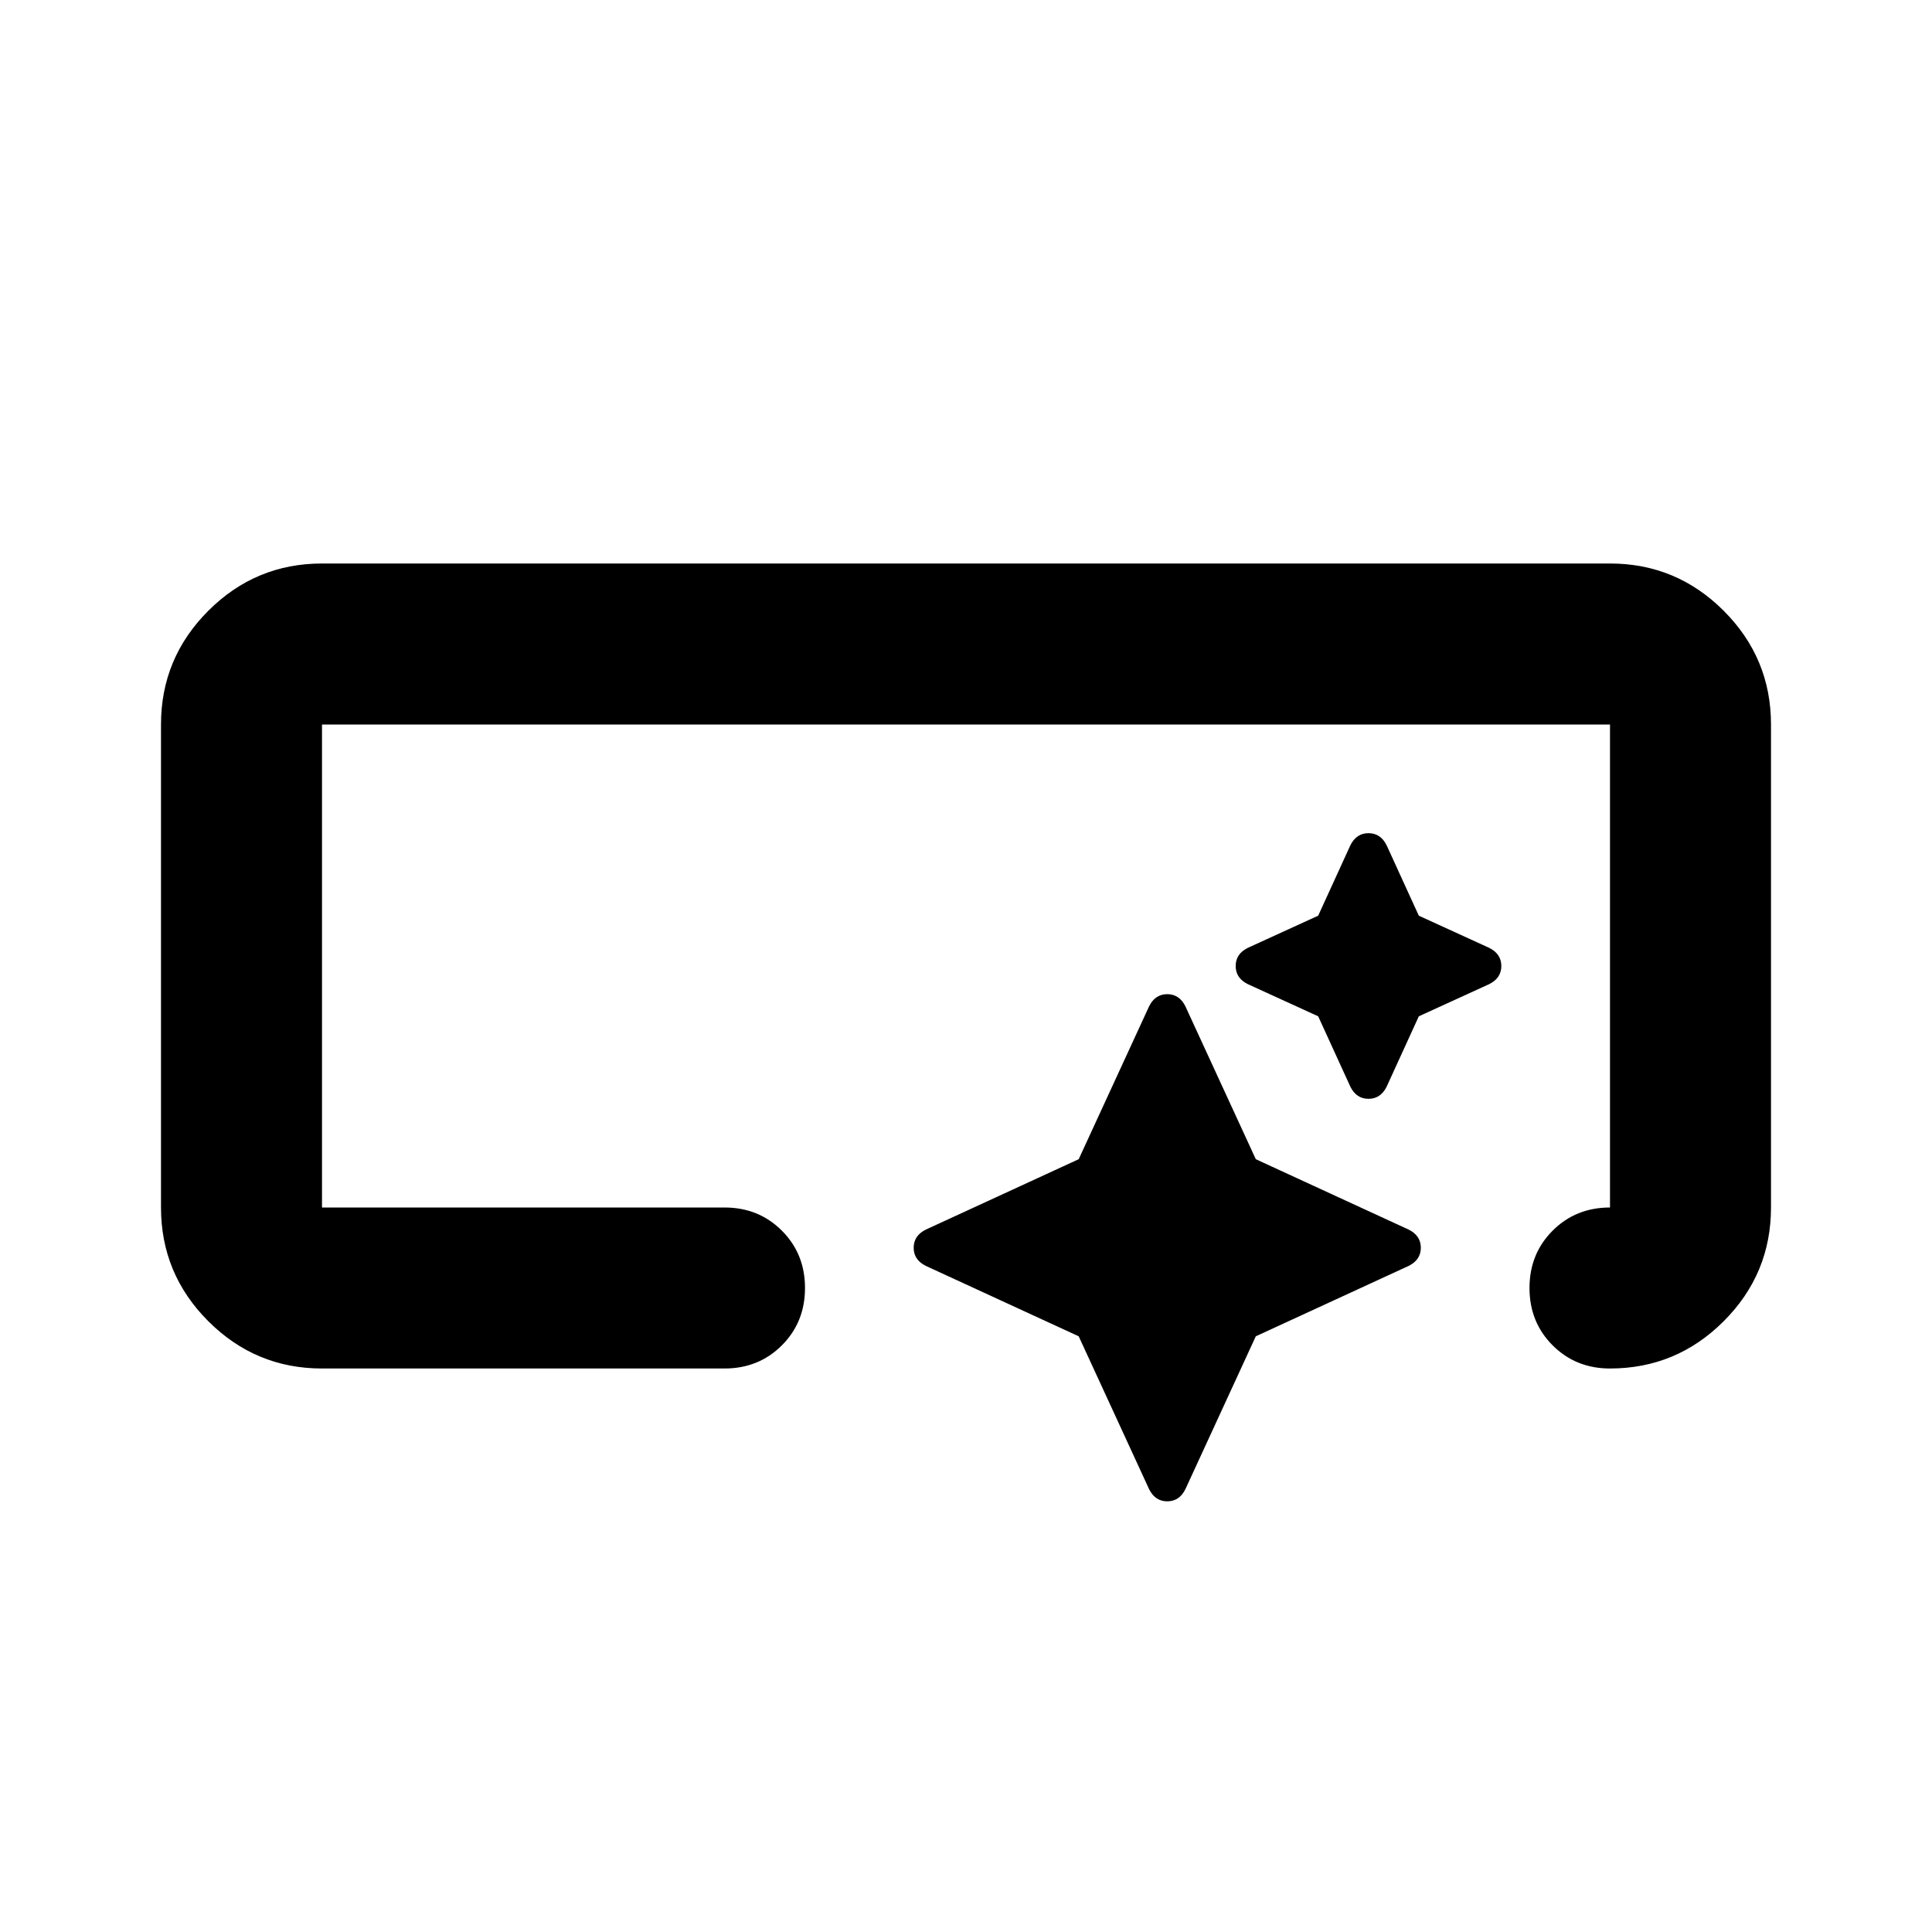
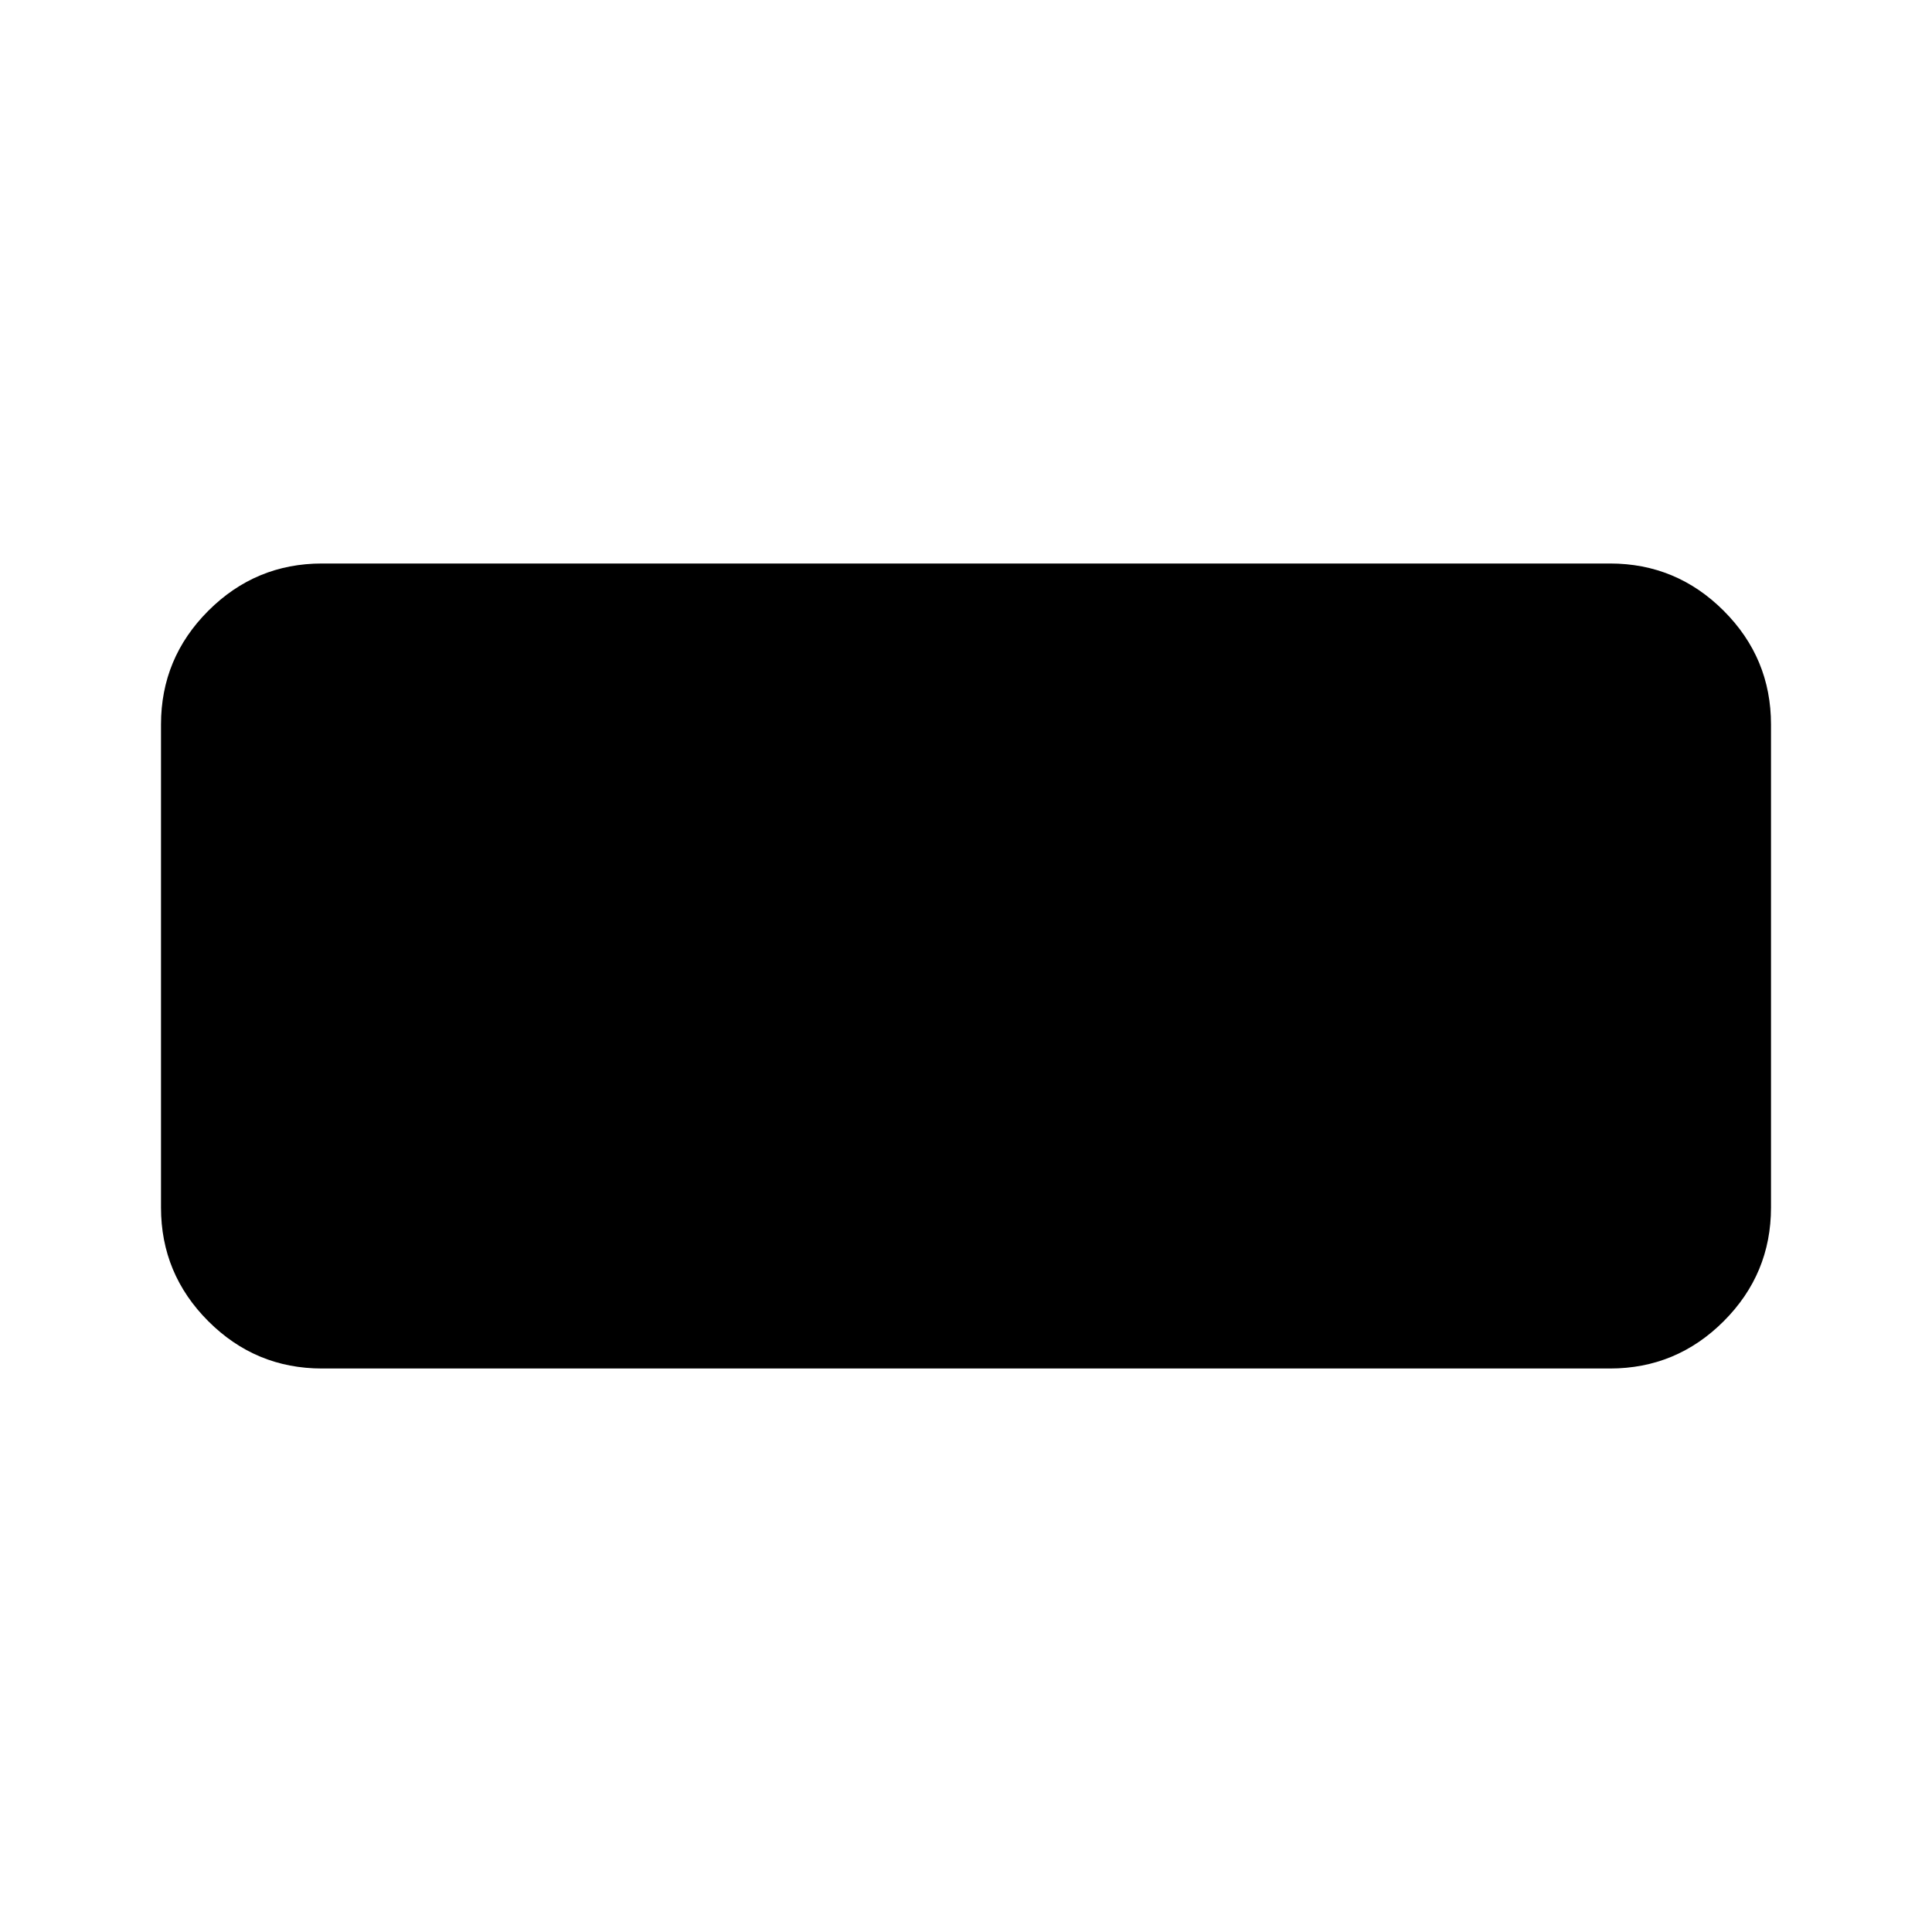
<svg xmlns="http://www.w3.org/2000/svg" height="24" viewBox="0 -960 960 960" width="24">
-   <path d="M160-280q-33 0-56.5-23.5T80-360v-240q0-33 23.5-56.5T160-680h640q33 0 56.5 23.5T880-600v240q0 33-23.5 56.5T800-280q-17 0-28.5-11.5T760-320q0-17 11.5-28.5T800-360v-240H160v240h200q17 0 28.5 11.5T400-320q0 17-11.5 28.5T360-280H160Zm376-16-76-35q-6-3-6-9t6-9l76-35 35-76q3-6 9-6t9 6l35 76 76 35q6 3 6 9t-6 9l-76 35-35 76q-3 6-9 6t-9-6l-35-76Zm119-159-35-16q-6-3-6-9t6-9l35-16 16-35q3-6 9-6t9 6l16 35 35 16q6 3 6 9t-6 9l-35 16-16 35q-3 6-9 6t-9-6l-16-35Z" />
+   <path d="M160-280q-33 0-56.5-23.5T80-360v-240q0-33 23.5-56.5T160-680h640q33 0 56.5 23.5T880-600v240q0 33-23.5 56.5T800-280H160Z" />
</svg>
